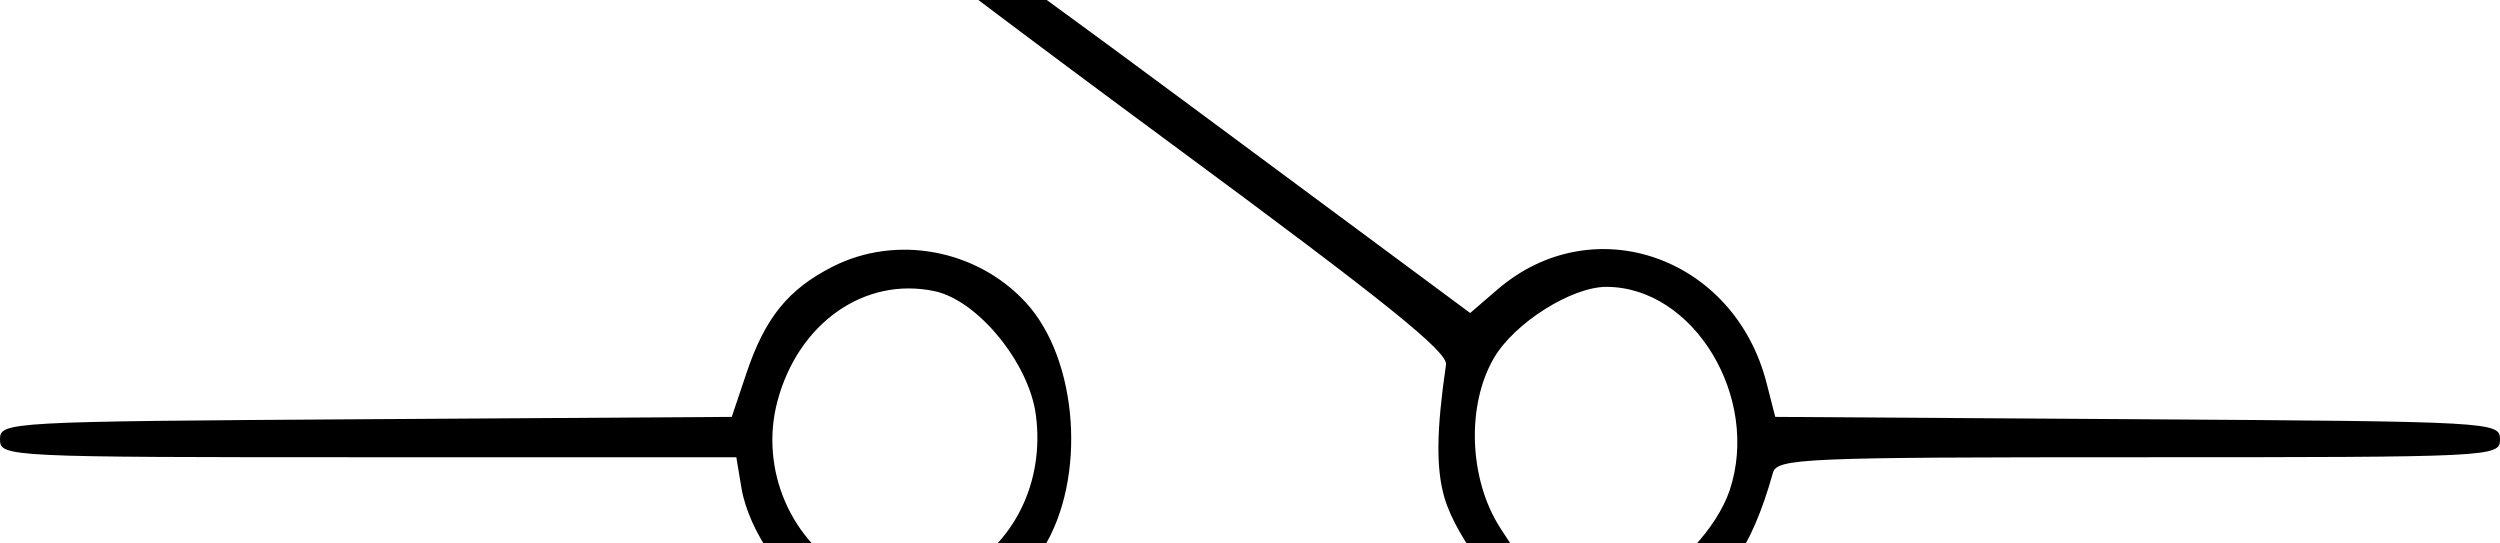
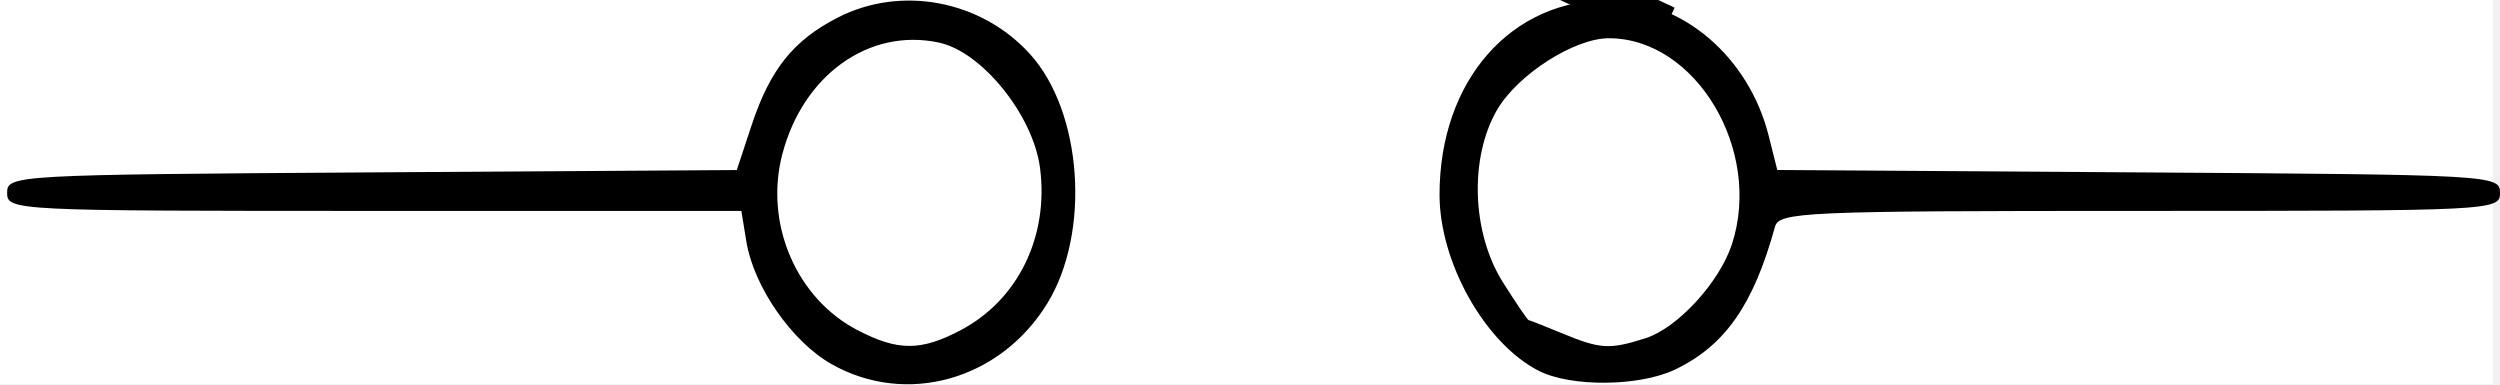
- <svg xmlns="http://www.w3.org/2000/svg" width="282.222mm" height="61.242mm" viewBox="0 0 1000 217" id="svg2" version="1.1">
+ <svg xmlns="http://www.w3.org/2000/svg" width="283.029mm" height="43.503mm" viewBox="0 0 1002.857 154.143" id="svg2" version="1.1">
  <defs id="defs4" />
-   <g id="layer2" transform="translate(2.857129,0.1972712)">
-     <rect style="opacity:1;fill:#ffffff;fill-opacity:1;stroke:none;stroke-width:14;stroke-miterlimit:4;stroke-dasharray:none;stroke-dashoffset:0;stroke-opacity:1" id="rect4134" width="1000" height="285.517" x="-2.857" y="-34.429" />
+   <g id="layer2" transform="translate(2.857127,27.56745)">
+     <rect style="opacity:1;fill:#ffffff;fill-opacity:1;stroke:none;stroke-width:14;stroke-miterlimit:4;stroke-dasharray:none;stroke-dashoffset:0;stroke-opacity:1" id="rect4134" width="1000" height="154.143" x="-2.857" y="-27.567" />
+     <path style="fill:none;fill-rule:evenodd;stroke:#000000;stroke-width:16.615;stroke-linecap:butt;stroke-linejoin:miter;stroke-miterlimit:4;stroke-dasharray:none;stroke-opacity:1" d="M 665.397,-16.955 C 380.317,-149.894 380.317,-149.894 380.317,-149.894" id="path4138" />
  </g>
-   <g id="layer1" transform="translate(-261.1141,-264.6213)">
-     <path style="fill:#000000" d="m 591.723,507.926 c -15.825,-8.85 -31.115,-30.521 -34.063,-48.277 l -2.014,-12.131 -147.266,0 c -144.903,0 -147.266,-0.115 -147.266,-7.138 0,-7.009 2.638,-7.155 146.351,-8.07 l 146.351,-0.933 5.891,-17.535 c 7.42,-22.088 16.685,-33.534 34.44,-42.549 25.448,-12.921 57.601,-6.986 77.229,14.256 21.094,22.829 24.476,70.438 6.995,98.479 -18.882,30.288 -56.614,40.695 -86.648,23.899 z m 51.931,-13.35 c 22.959,-11.912 35.396,-36.952 31.802,-64.028 -2.76,-20.794 -23.27,-45.826 -40.532,-49.467 -27.977,-5.902 -54.541,12.738 -62.859,44.109 -7.227,27.254 5.569,56.758 30.07,69.331 16.285,8.357 25.497,8.369 41.519,0.056 z m 231.746,16.116 c -12.902,-6.363 -31.696,-30.557 -36.493,-46.982 -3.42,-11.707 -3.245,-26.814 0.614,-53.24 0.742,-5.083 -23.855,-24.867 -109.258,-87.879 -60.619,-44.726 -110.262,-82.221 -110.317,-83.324 -0.056,-1.103 1.685,-4.59 3.867,-7.749 3.493,-5.057 17.228,4.08 114.672,76.282 l 110.703,82.027 10.9,-9.394 c 38.169,-32.894 94.702,-13.247 107.661,37.415 l 3.461,13.528 144.952,0.933 c 142.314,0.916 144.952,1.063 144.952,8.07 0,7.021 -2.361,7.138 -144.544,7.138 -134.875,0 -144.662,0.42 -146.301,6.277 -8.626,30.821 -20.035,46.878 -40.005,56.303 -14.264,6.732 -41.811,7.03 -54.864,0.593 z m 42.998,-12.942 c 12.764,-4.007 29.574,-21.997 34.585,-37.014 12.387,-37.124 -14.442,-81.368 -49.341,-81.368 -13.892,0 -36.68,14.383 -44.883,28.329 -11.129,18.921 -10.094,48.53 2.375,67.979 5.249,8.187 9.892,14.91 10.317,14.94 0.426,0.03 6.488,2.38 13.472,5.223 15.352,6.249 18.994,6.457 33.474,1.912 z" id="path4134" />
+   <g id="layer1" transform="translate(-207.4532,-122.8712)">
+     <path style="fill:#000000" d="m 540.919,268.875 c -15.825,-8.995 -31.115,-31.021 -34.063,-49.067 l -2.014,-12.329 -147.266,0 c -144.903,0 -147.266,-0.116 -147.266,-7.255 0,-7.124 2.638,-7.272 146.351,-8.203 l 146.351,-0.948 5.891,-17.822 c 7.42,-22.449 16.685,-34.083 34.44,-43.246 25.448,-13.133 57.601,-7.101 77.229,14.489 21.094,23.202 24.476,71.591 6.995,100.091 -18.882,30.784 -56.614,41.362 -86.648,24.29 z m 51.931,-13.569 c 22.959,-12.107 35.396,-37.556 31.802,-65.076 -2.76,-21.134 -23.27,-46.576 -40.532,-50.277 -27.977,-5.998 -54.541,12.946 -62.859,44.831 -7.227,27.7 5.569,57.687 30.07,70.466 16.285,8.494 25.497,8.506 41.519,0.057 z m 231.746,16.257 c -21.474,-11.039 -39.683,-43.439 -39.683,-70.61 0,-45.799 28.706,-78.445 68.656,-78.08 29.037,0.266 55.45,22.958 63.376,54.45 l 3.461,13.75 144.952,0.948 c 142.314,0.931 144.952,1.08 144.952,8.203 0,7.136 -2.361,7.254 -144.544,7.254 -134.875,0 -144.662,0.427 -146.301,6.38 -8.626,31.325 -20.035,47.645 -40.005,57.225 -14.368,6.892 -41.922,7.133 -54.864,0.48 z m 42.998,-13.031 c 12.764,-4.072 29.574,-22.357 34.585,-37.62 12.387,-37.731 -14.442,-82.7 -49.341,-82.7 -13.892,0 -36.681,14.619 -44.883,28.793 -11.129,19.231 -10.094,49.324 2.375,69.092 5.249,8.321 9.892,15.154 10.317,15.184 0.426,0.03 6.488,2.419 13.472,5.308 15.352,6.351 18.994,6.563 33.474,1.943 z" id="path4134" />
  </g>
</svg>
